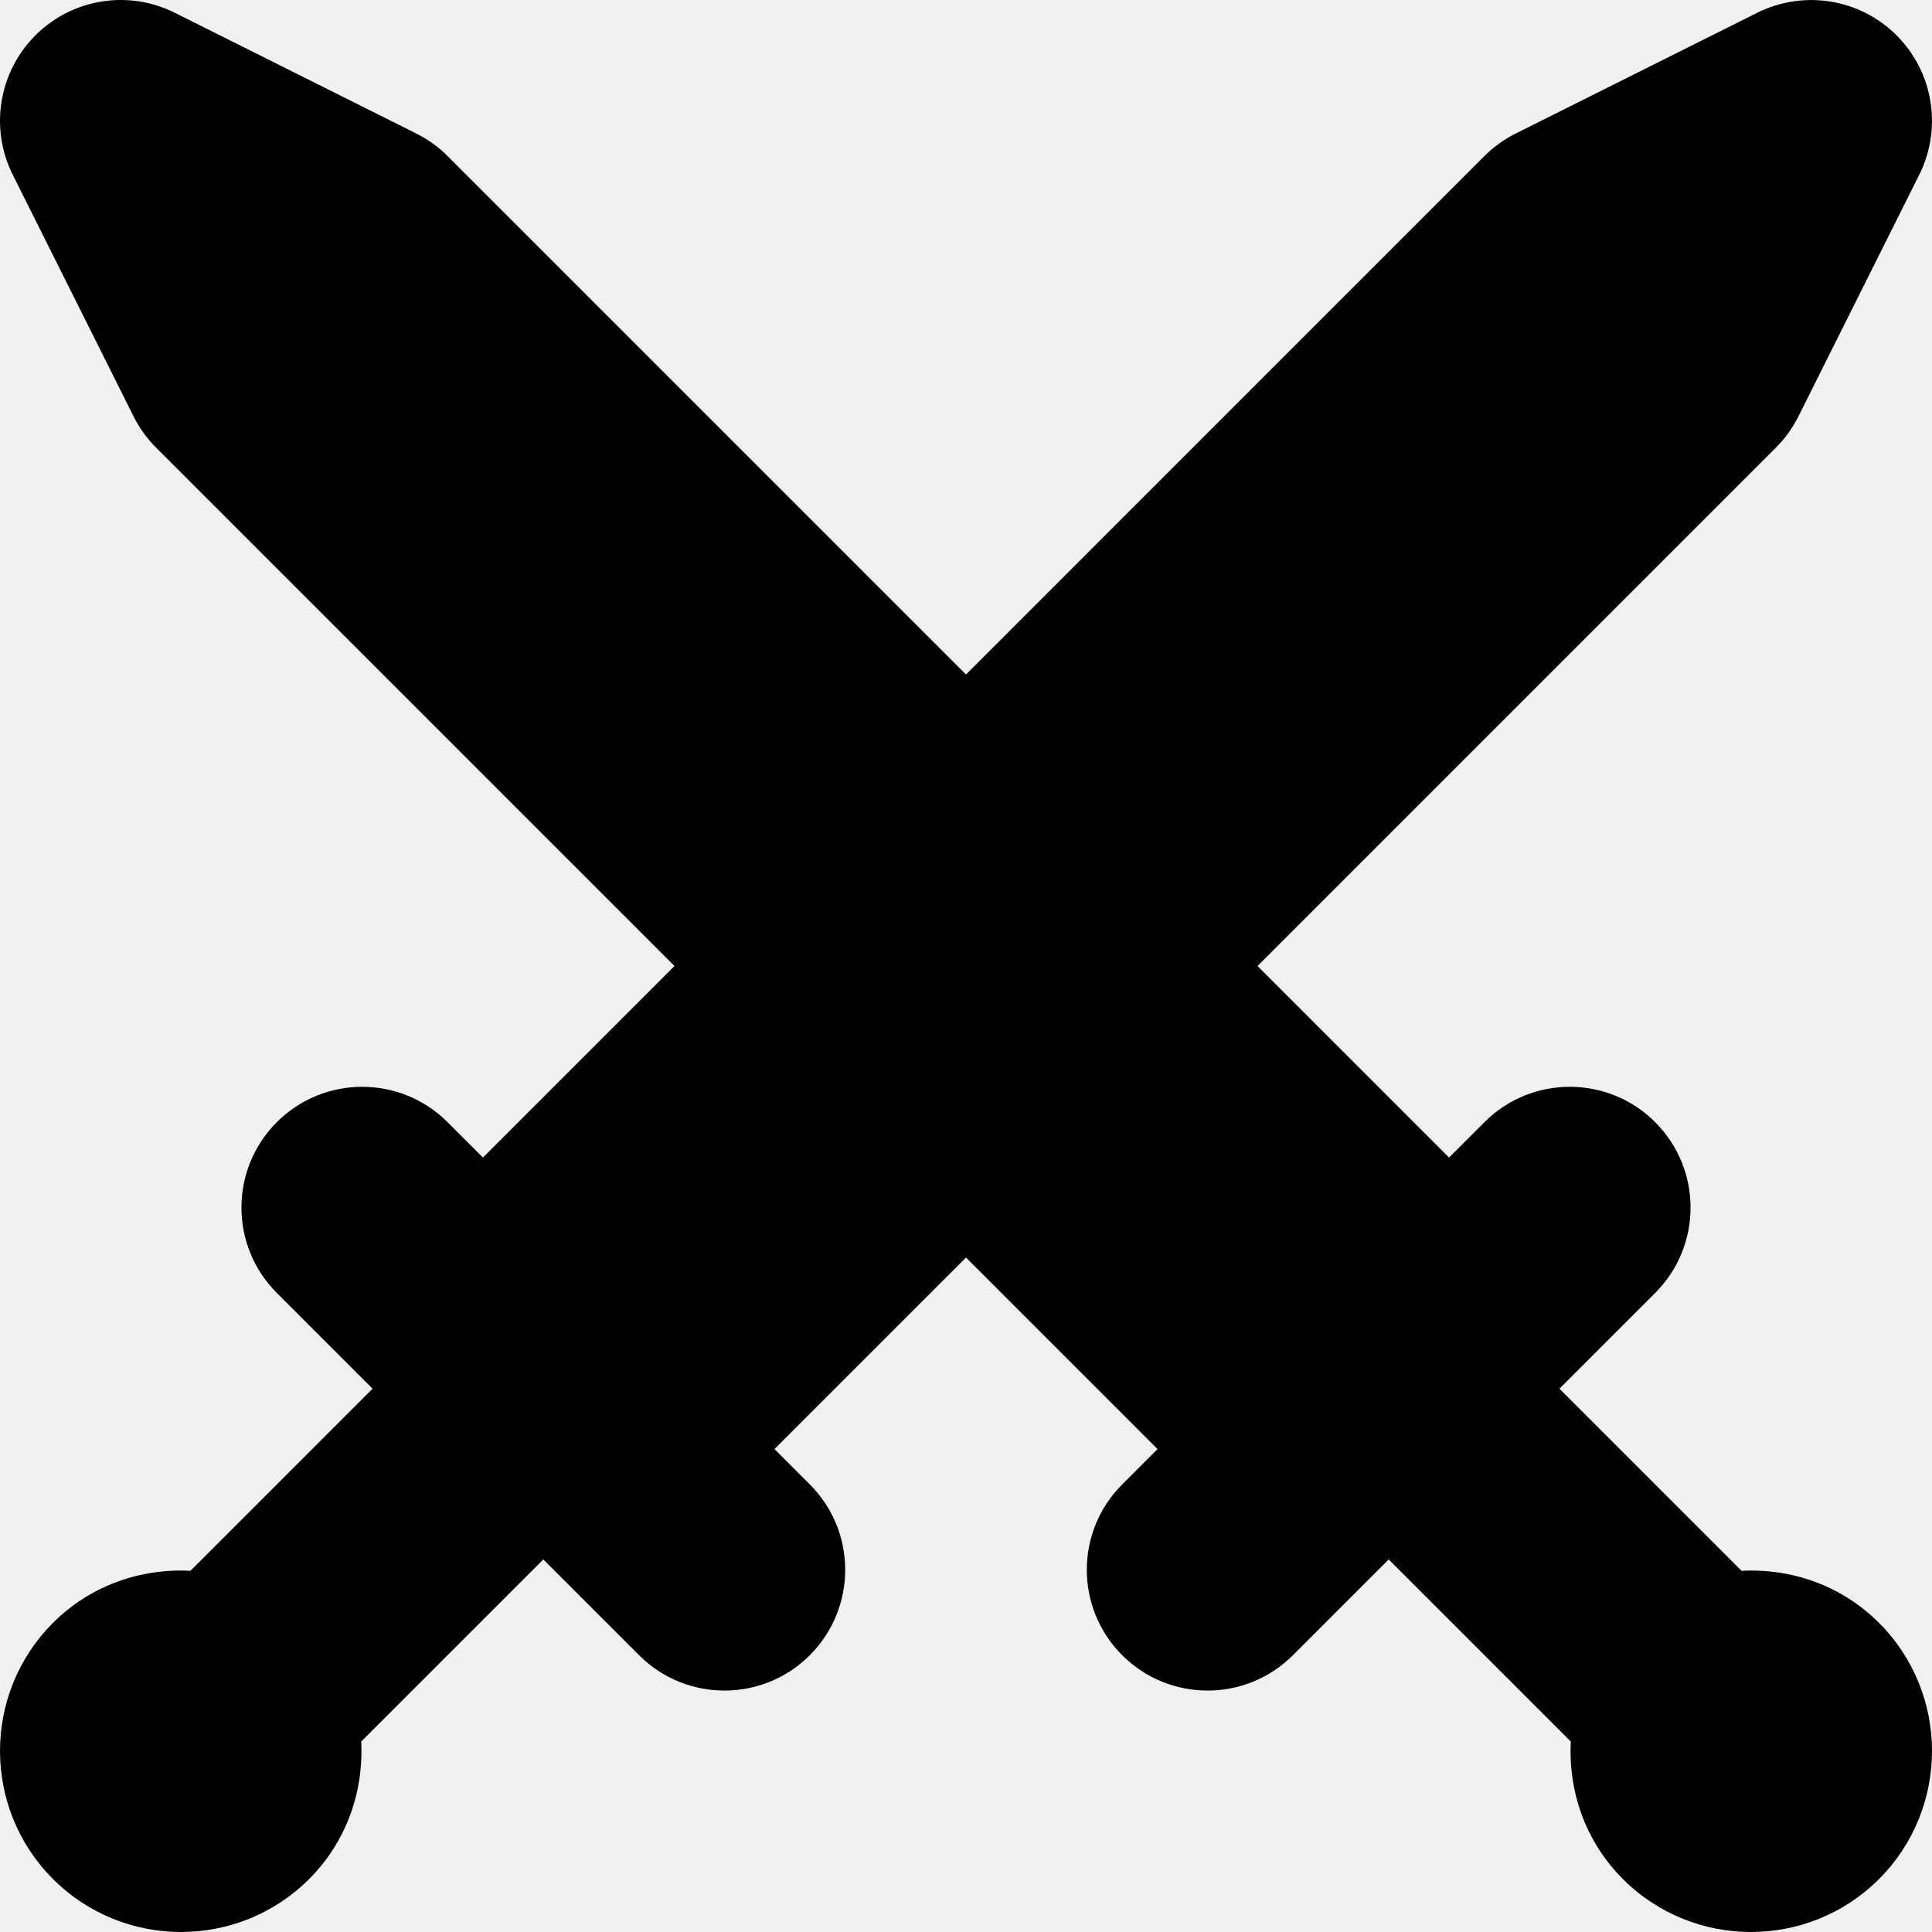
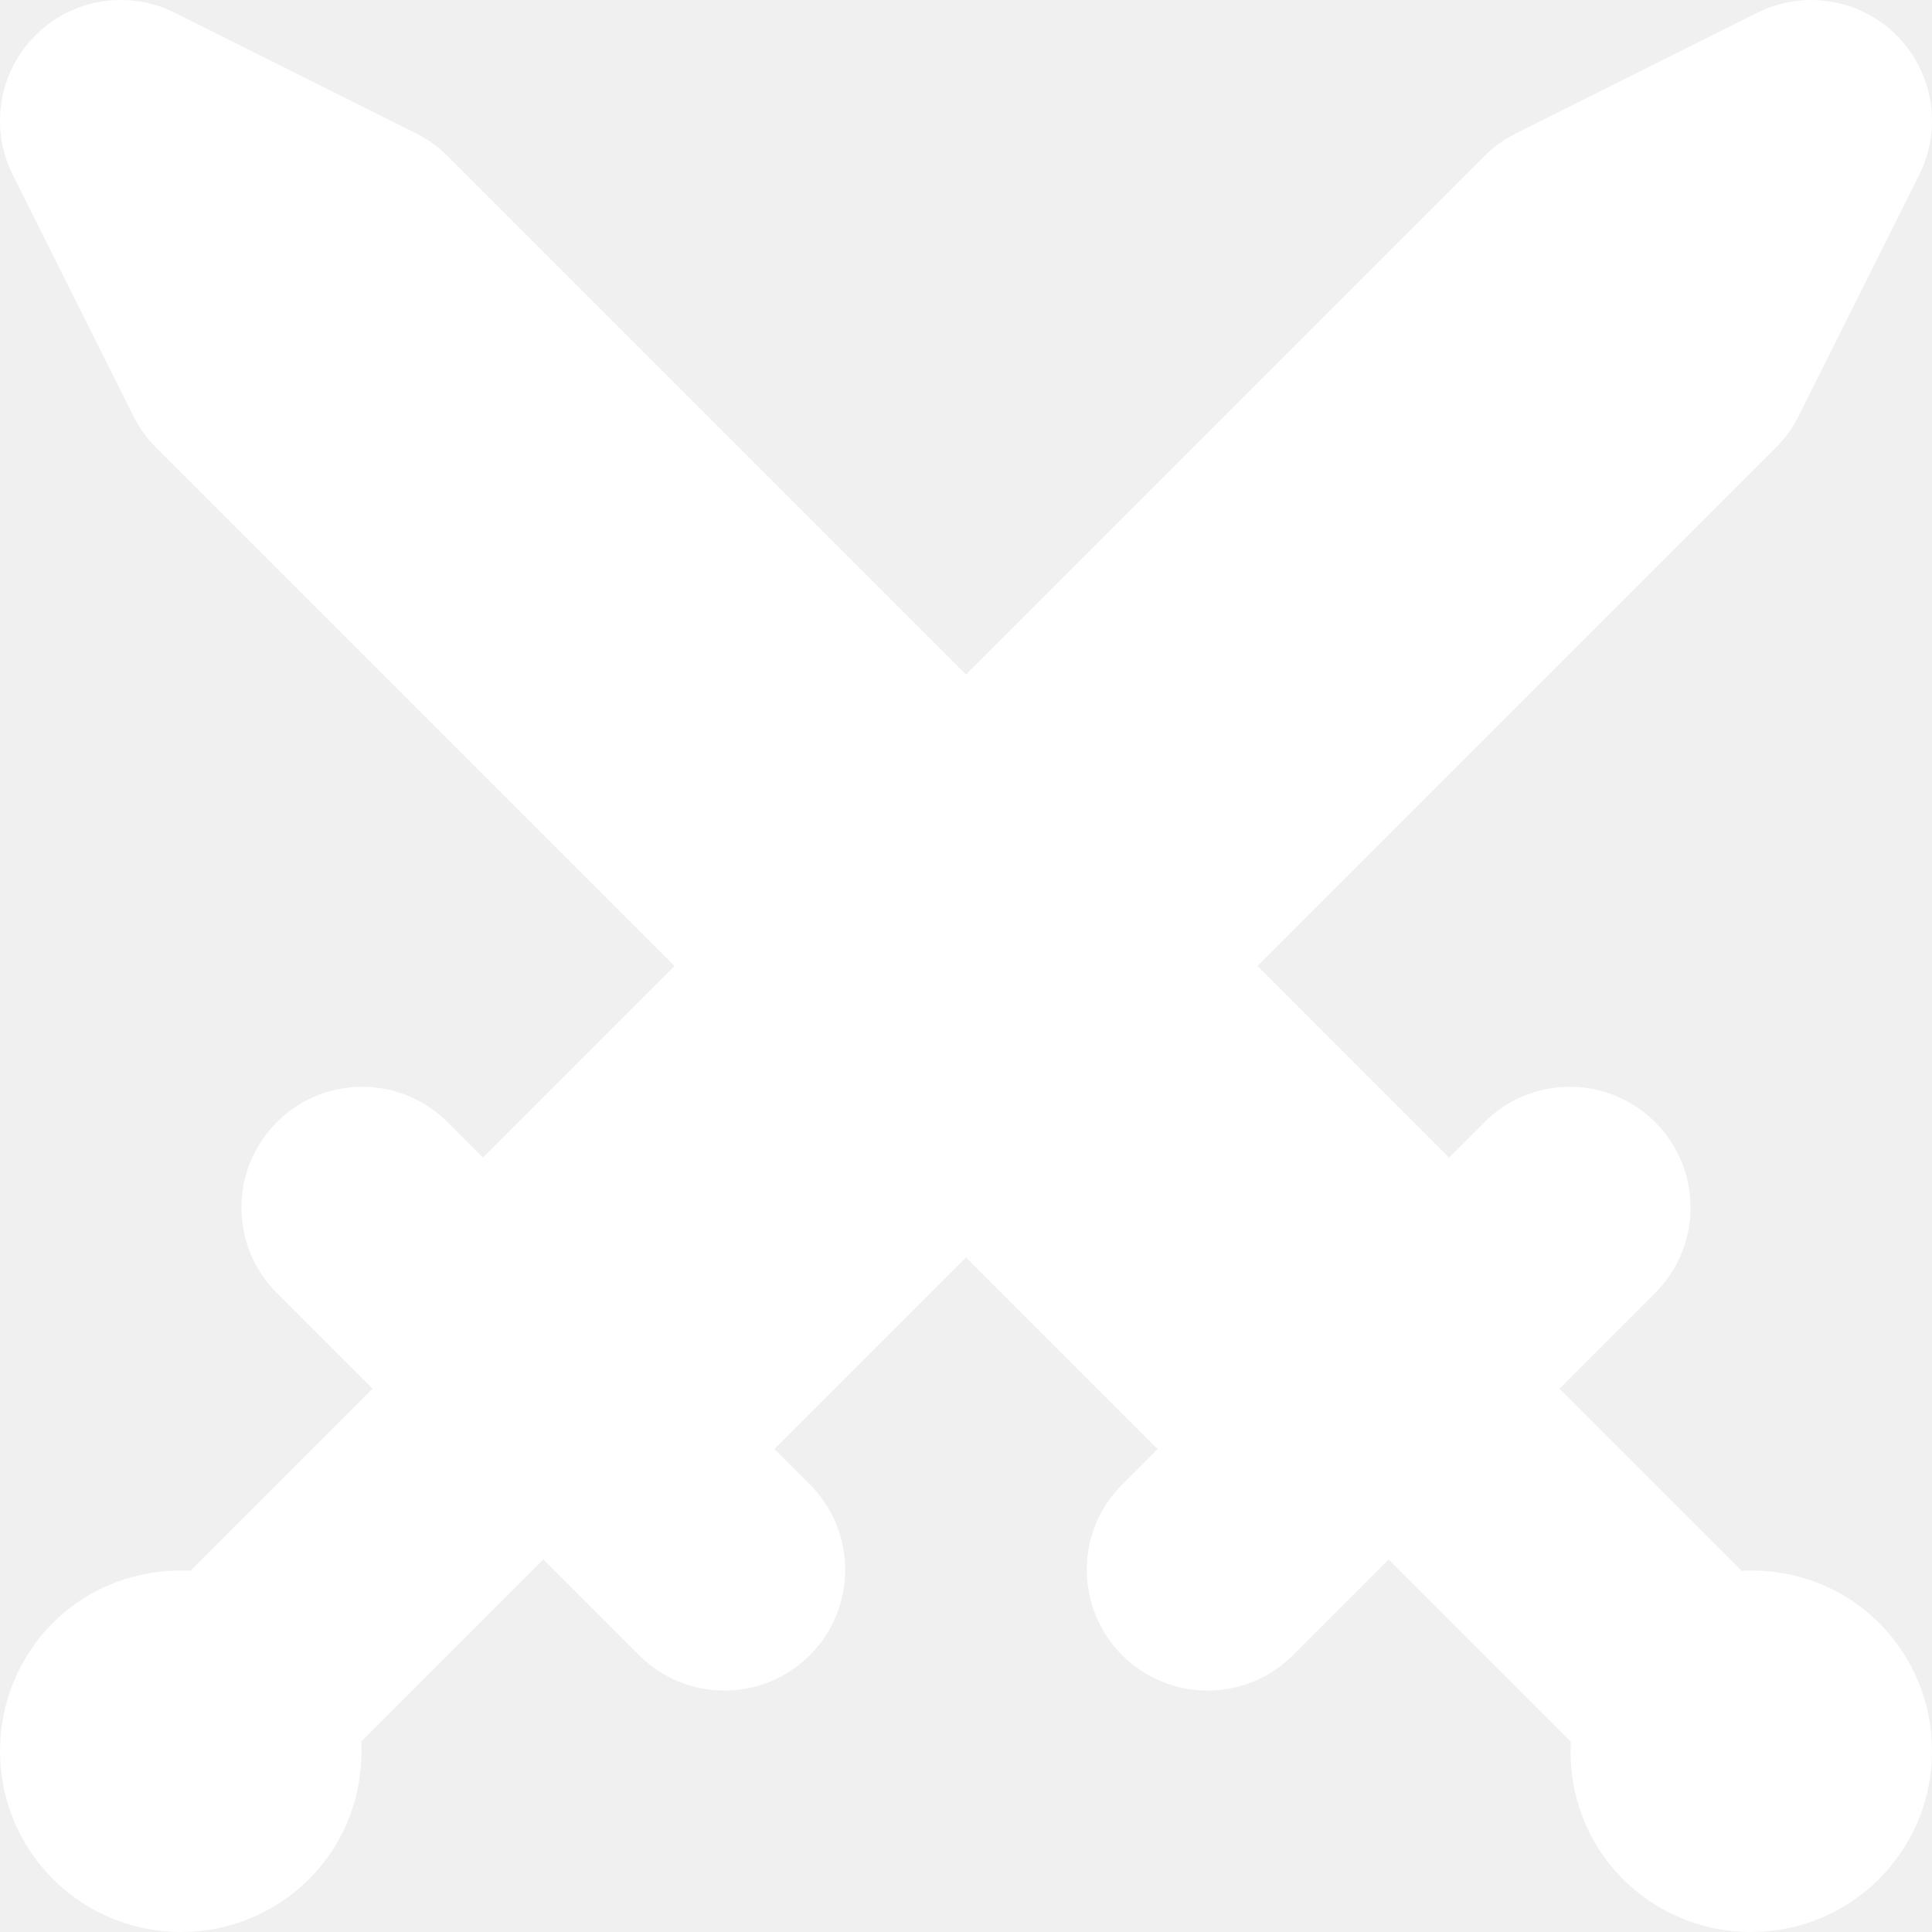
<svg xmlns="http://www.w3.org/2000/svg" version="1.1" viewBox="0 0 512.002 512.002" enable-background="new 0 0 512.002 512.002">
-   <path d="m497.962,430.08c-9.993-9.993-23.321-14.478-36.433-13.799l-48.262-48.262 25.376-25.376c12.5-12.501 12.5-32.759 0-45.252-12.485-12.5-32.767-12.5-45.252,0l-9.375,9.375-50.763-50.763 137.369-137.369c2.438-2.43 4.461-5.235 6-8.313l32.001-64.002c6.156-12.321 3.742-27.204-6-36.939-9.727-9.735-24.61-12.141-36.939-6l-64.002,32.001c-3.078,1.539-5.883,3.563-8.313,6l-137.368,137.37-137.369-137.369c-2.43-2.438-5.235-4.461-8.313-6l-64.002-32.001c-12.321-6.156-27.204-3.758-36.939,6-9.742,9.735-12.157,24.618-6,36.939l32.001,64.002c1.539,3.078 3.563,5.883 6,8.313l137.369,137.369-50.762,50.763-9.375-9.375c-12.485-12.5-32.767-12.5-45.252,0-12.5,12.493-12.5,32.751 0,45.252l25.376,25.376-48.262,48.26c-13.112-0.679-26.439,3.806-36.433,13.799-18.716,18.716-18.716,49.168 0,67.884 18.717,18.717 49.168,18.717 67.885,0 9.993-9.993 14.478-23.32 13.799-36.432l48.262-48.262 25.376,25.376c6.242,6.25 14.438,9.375 22.626,9.375 8.188,0 16.383-3.125 22.626-9.375 12.5-12.5 12.5-32.751 0-45.252l-9.375-9.375 50.763-50.763 50.763,50.763-9.375,9.375c-12.5,12.5-12.5,32.751 0,45.252 6.242,6.25 14.438,9.375 22.626,9.375s16.383-3.125 22.626-9.375l25.376-25.376 48.262,48.262c-0.679,13.112 3.806,26.438 13.799,36.432 18.717,18.717 49.168,18.717 67.885,0 18.714-18.716 18.714-49.167-0.002-67.883z" />
+   <path id="sword-icon" fill="#FFFFFF" d="m497.962,430.08c-9.993-9.993-23.321-14.478-36.433-13.799l-48.262-48.262 25.376-25.376c12.5-12.501 12.5-32.759 0-45.252-12.485-12.5-32.767-12.5-45.252,0l-9.375,9.375-50.763-50.763 137.369-137.369c2.438-2.43 4.461-5.235 6-8.313l32.001-64.002c6.156-12.321 3.742-27.204-6-36.939-9.727-9.735-24.61-12.141-36.939-6l-64.002,32.001c-3.078,1.539-5.883,3.563-8.313,6l-137.368,137.37-137.369-137.369c-2.43-2.438-5.235-4.461-8.313-6l-64.002-32.001c-12.321-6.156-27.204-3.758-36.939,6-9.742,9.735-12.157,24.618-6,36.939l32.001,64.002c1.539,3.078 3.563,5.883 6,8.313l137.369,137.369-50.762,50.763-9.375-9.375c-12.485-12.5-32.767-12.5-45.252,0-12.5,12.493-12.5,32.751 0,45.252l25.376,25.376-48.262,48.26c-13.112-0.679-26.439,3.806-36.433,13.799-18.716,18.716-18.716,49.168 0,67.884 18.717,18.717 49.168,18.717 67.885,0 9.993-9.993 14.478-23.32 13.799-36.432l48.262-48.262 25.376,25.376c6.242,6.25 14.438,9.375 22.626,9.375 8.188,0 16.383-3.125 22.626-9.375 12.5-12.5 12.5-32.751 0-45.252l-9.375-9.375 50.763-50.763 50.763,50.763-9.375,9.375c-12.5,12.5-12.5,32.751 0,45.252 6.242,6.25 14.438,9.375 22.626,9.375s16.383-3.125 22.626-9.375l25.376-25.376 48.262,48.262c-0.679,13.112 3.806,26.438 13.799,36.432 18.717,18.717 49.168,18.717 67.885,0 18.714-18.716 18.714-49.167-0.002-67.883z" />
</svg>
